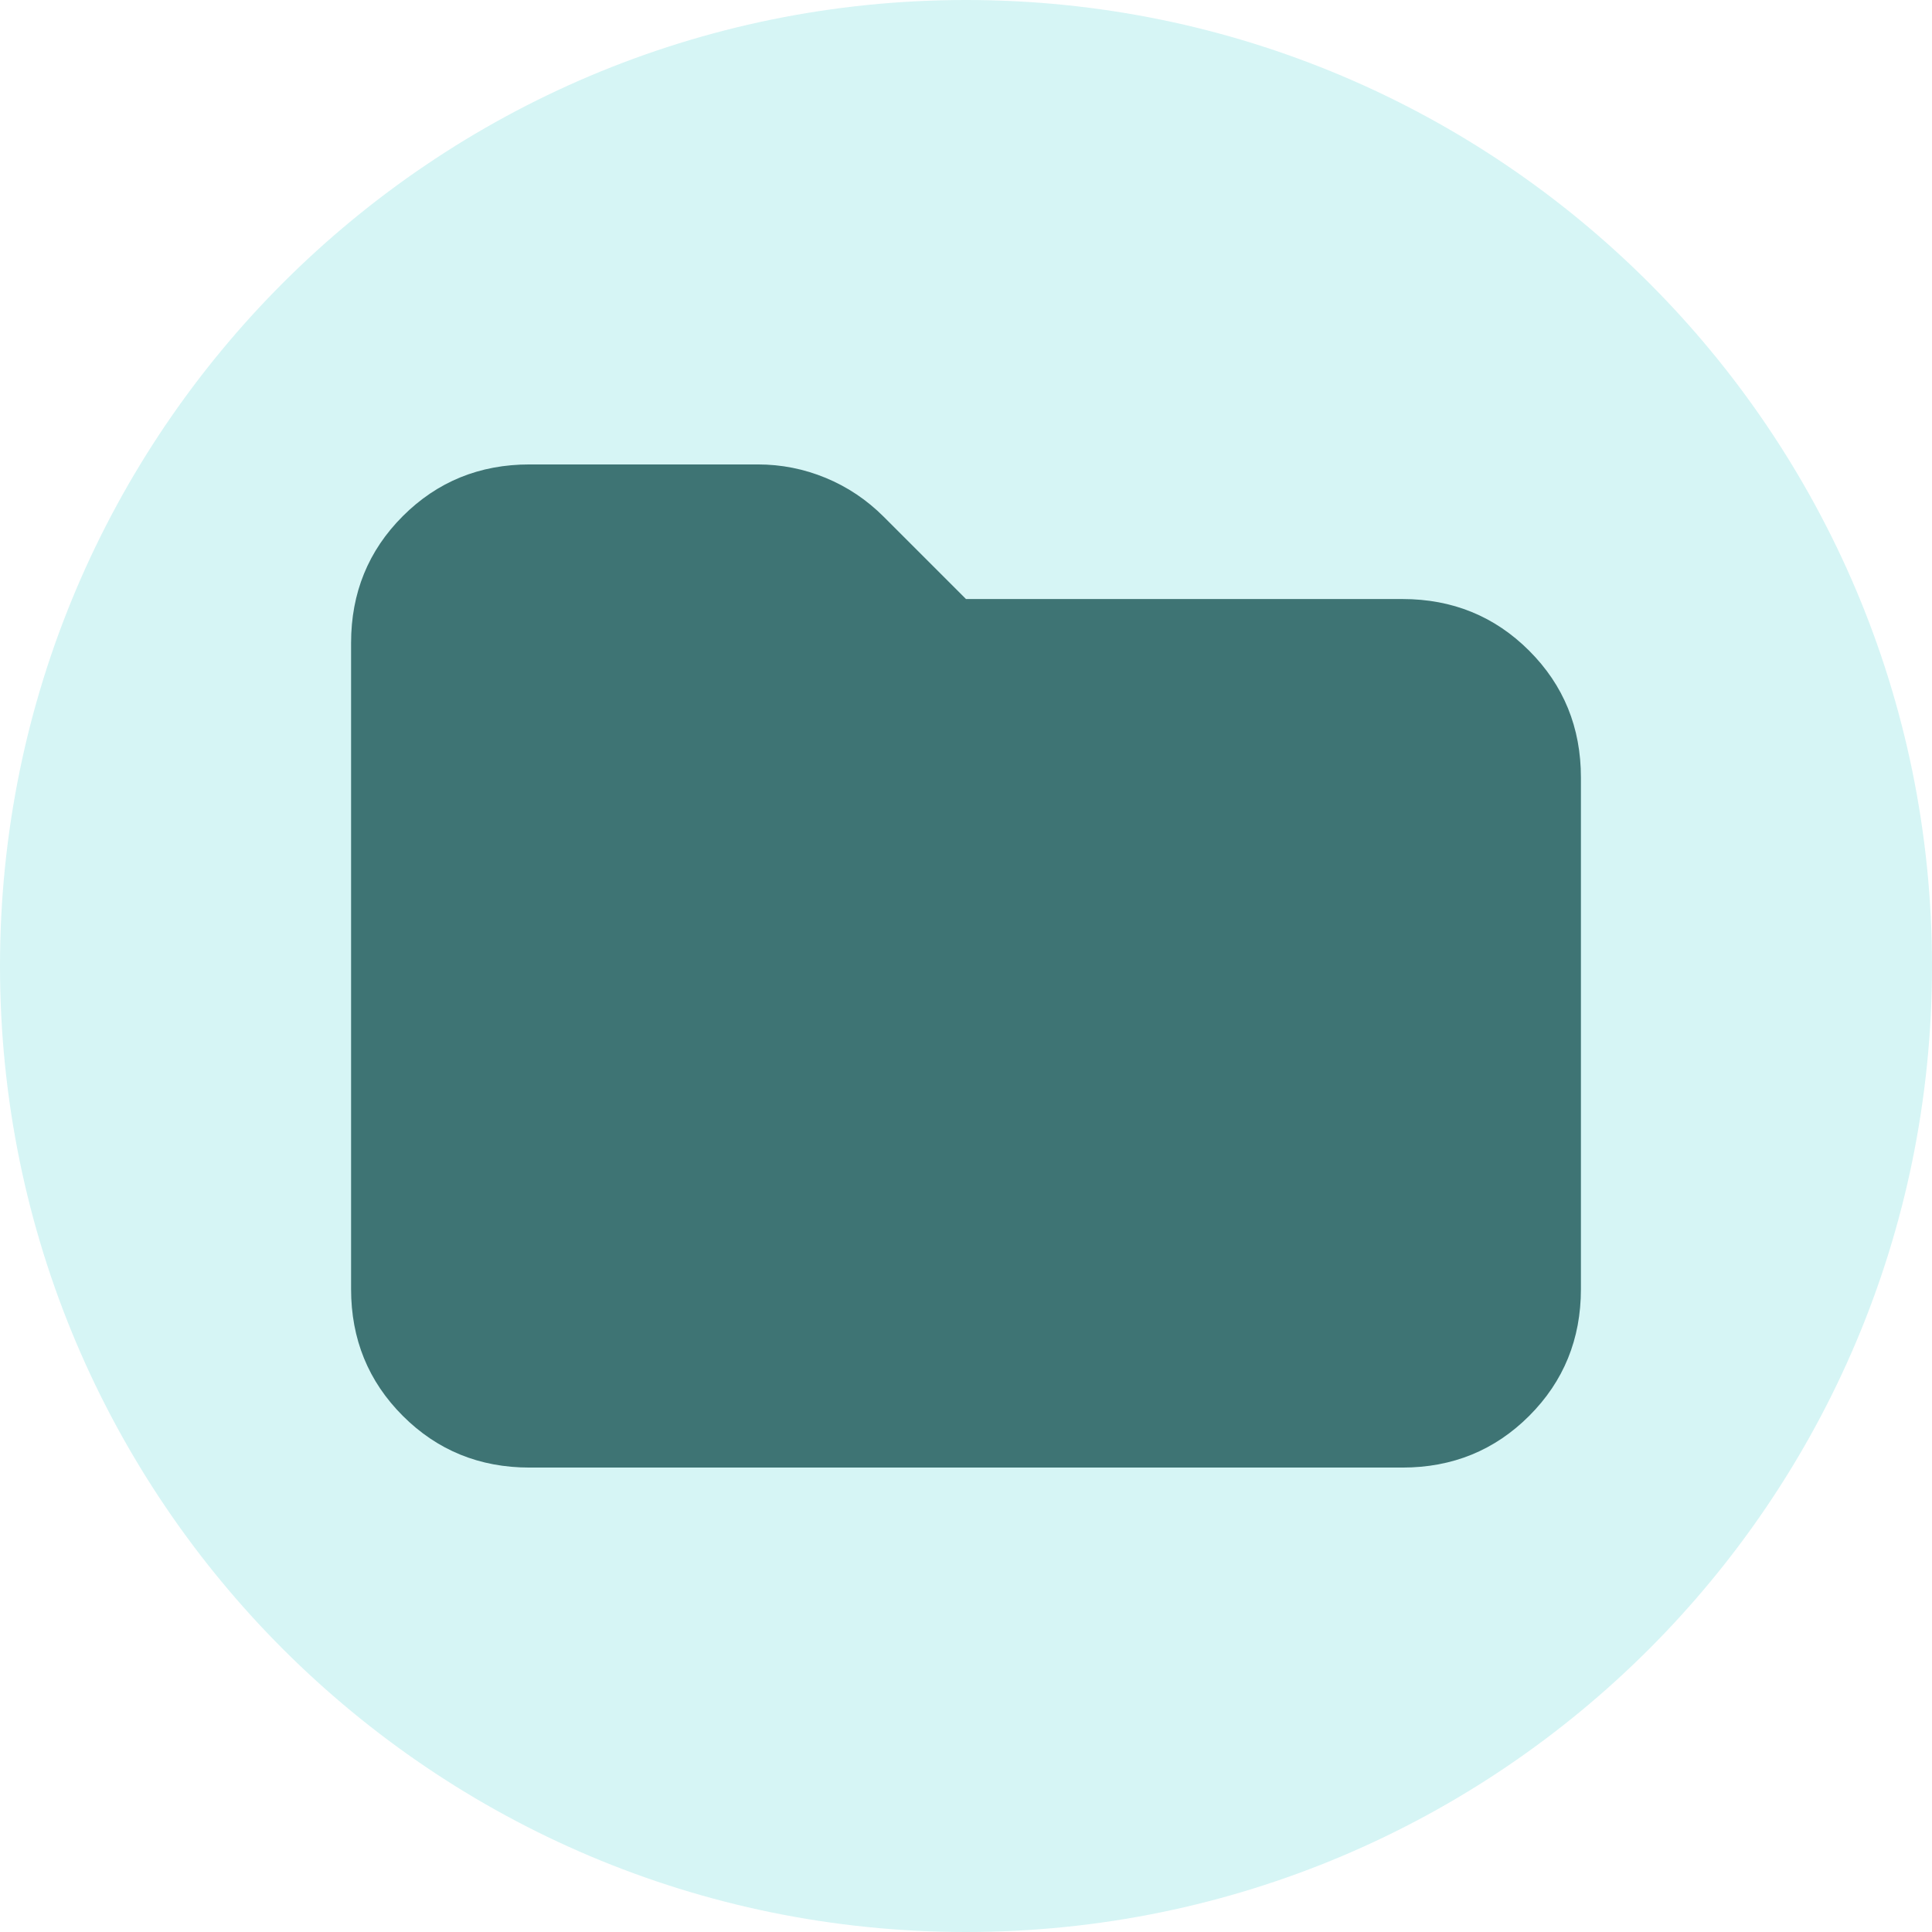
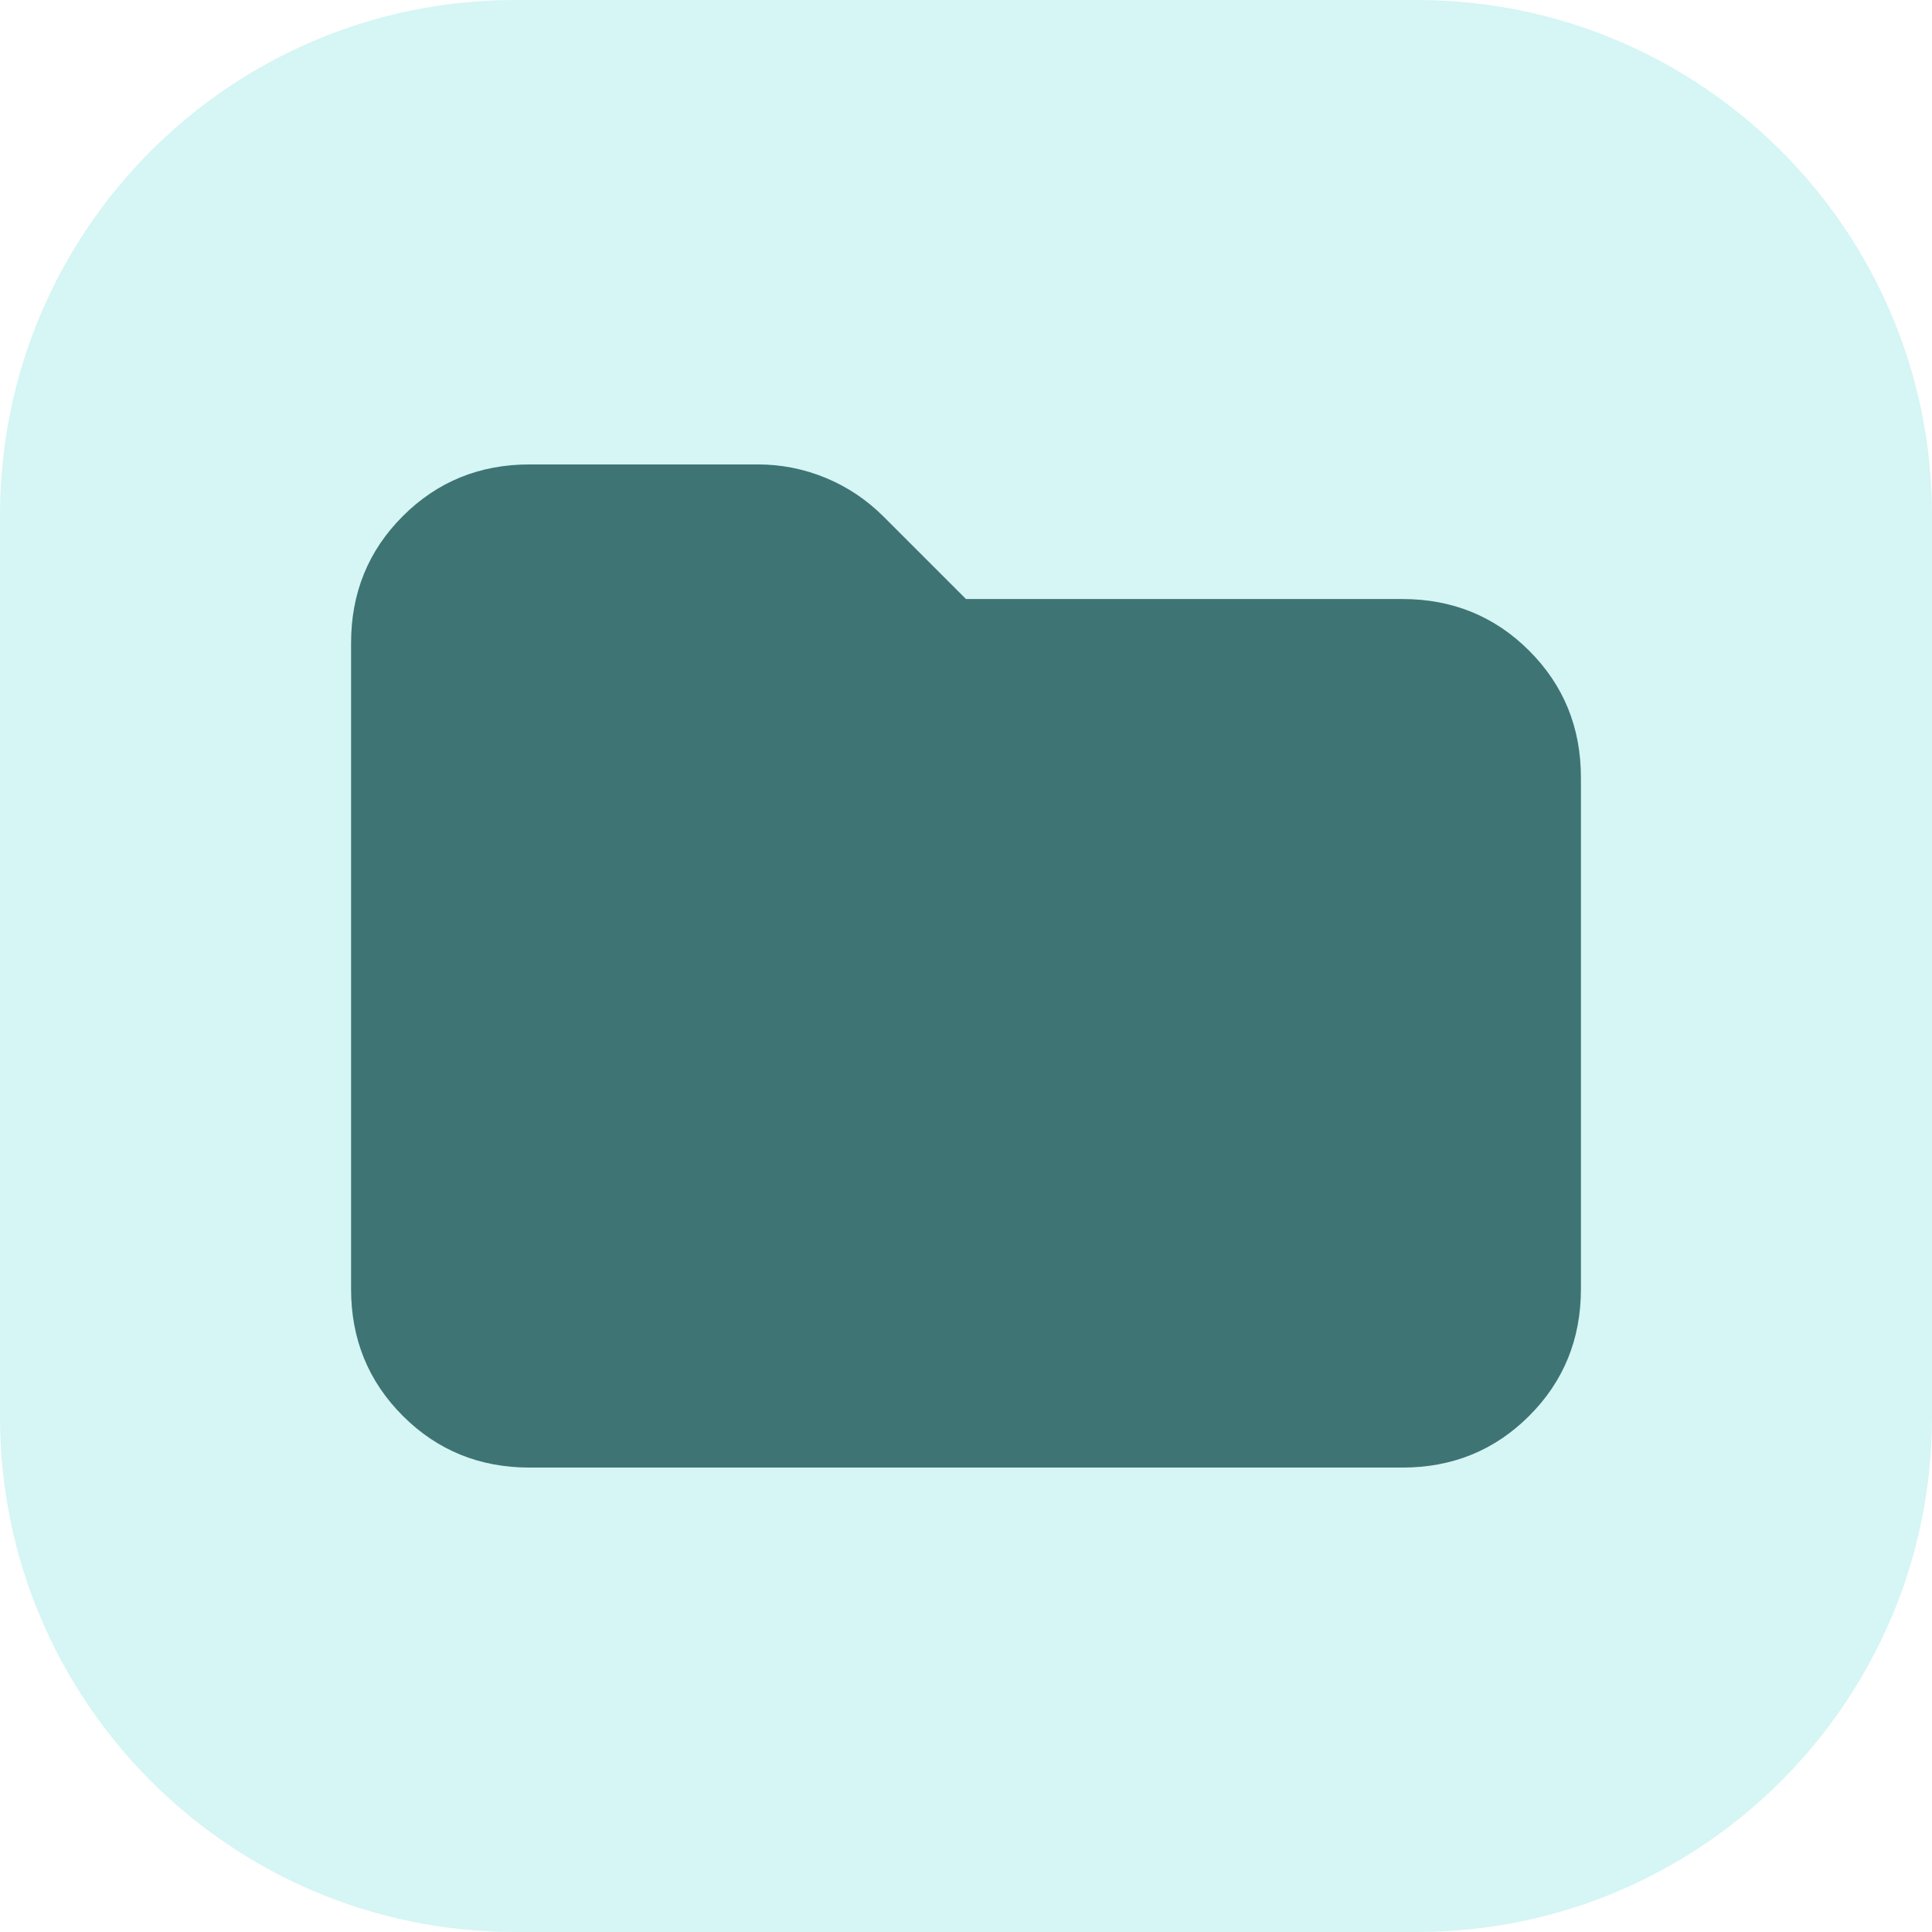
<svg xmlns="http://www.w3.org/2000/svg" viewBox="0 -960 960 960" width="960px" height="960px">
-   <ellipse style="fill: #d6f5f5;" cx="480" cy="-480" rx="480" ry="480" transform="matrix(1, 0, 0, 1, 0, 2.2737367544323206e-13)" />
+   <rect style="fill: #d6f5f5;" x="0" y="-960" width="960" height="960" rx="256" ry="256" />
  <path d="M 263.158 -230.772 C 238.281 -230.772 217.278 -239.338 200.147 -256.469 C 183.015 -273.601 174.45 -294.605 174.45 -319.48 L 174.45 -640.52 C 174.45 -665.395 183.015 -686.399 200.147 -703.531 C 217.278 -720.662 238.281 -729.228 263.158 -729.228 L 376.507 -729.228 C 388.241 -729.228 399.505 -726.998 410.301 -722.539 C 421.096 -718.081 430.718 -711.627 439.166 -703.179 L 480 -662.345 L 696.842 -662.345 C 721.718 -662.345 742.721 -653.779 759.853 -636.647 C 776.984 -619.516 785.55 -598.512 785.55 -573.636 L 785.55 -319.48 C 785.55 -294.605 776.984 -273.601 759.853 -256.469 C 742.721 -239.338 721.718 -230.772 696.842 -230.772 L 263.158 -230.772 Z" style="fill: #3e7474;" />
</svg>
